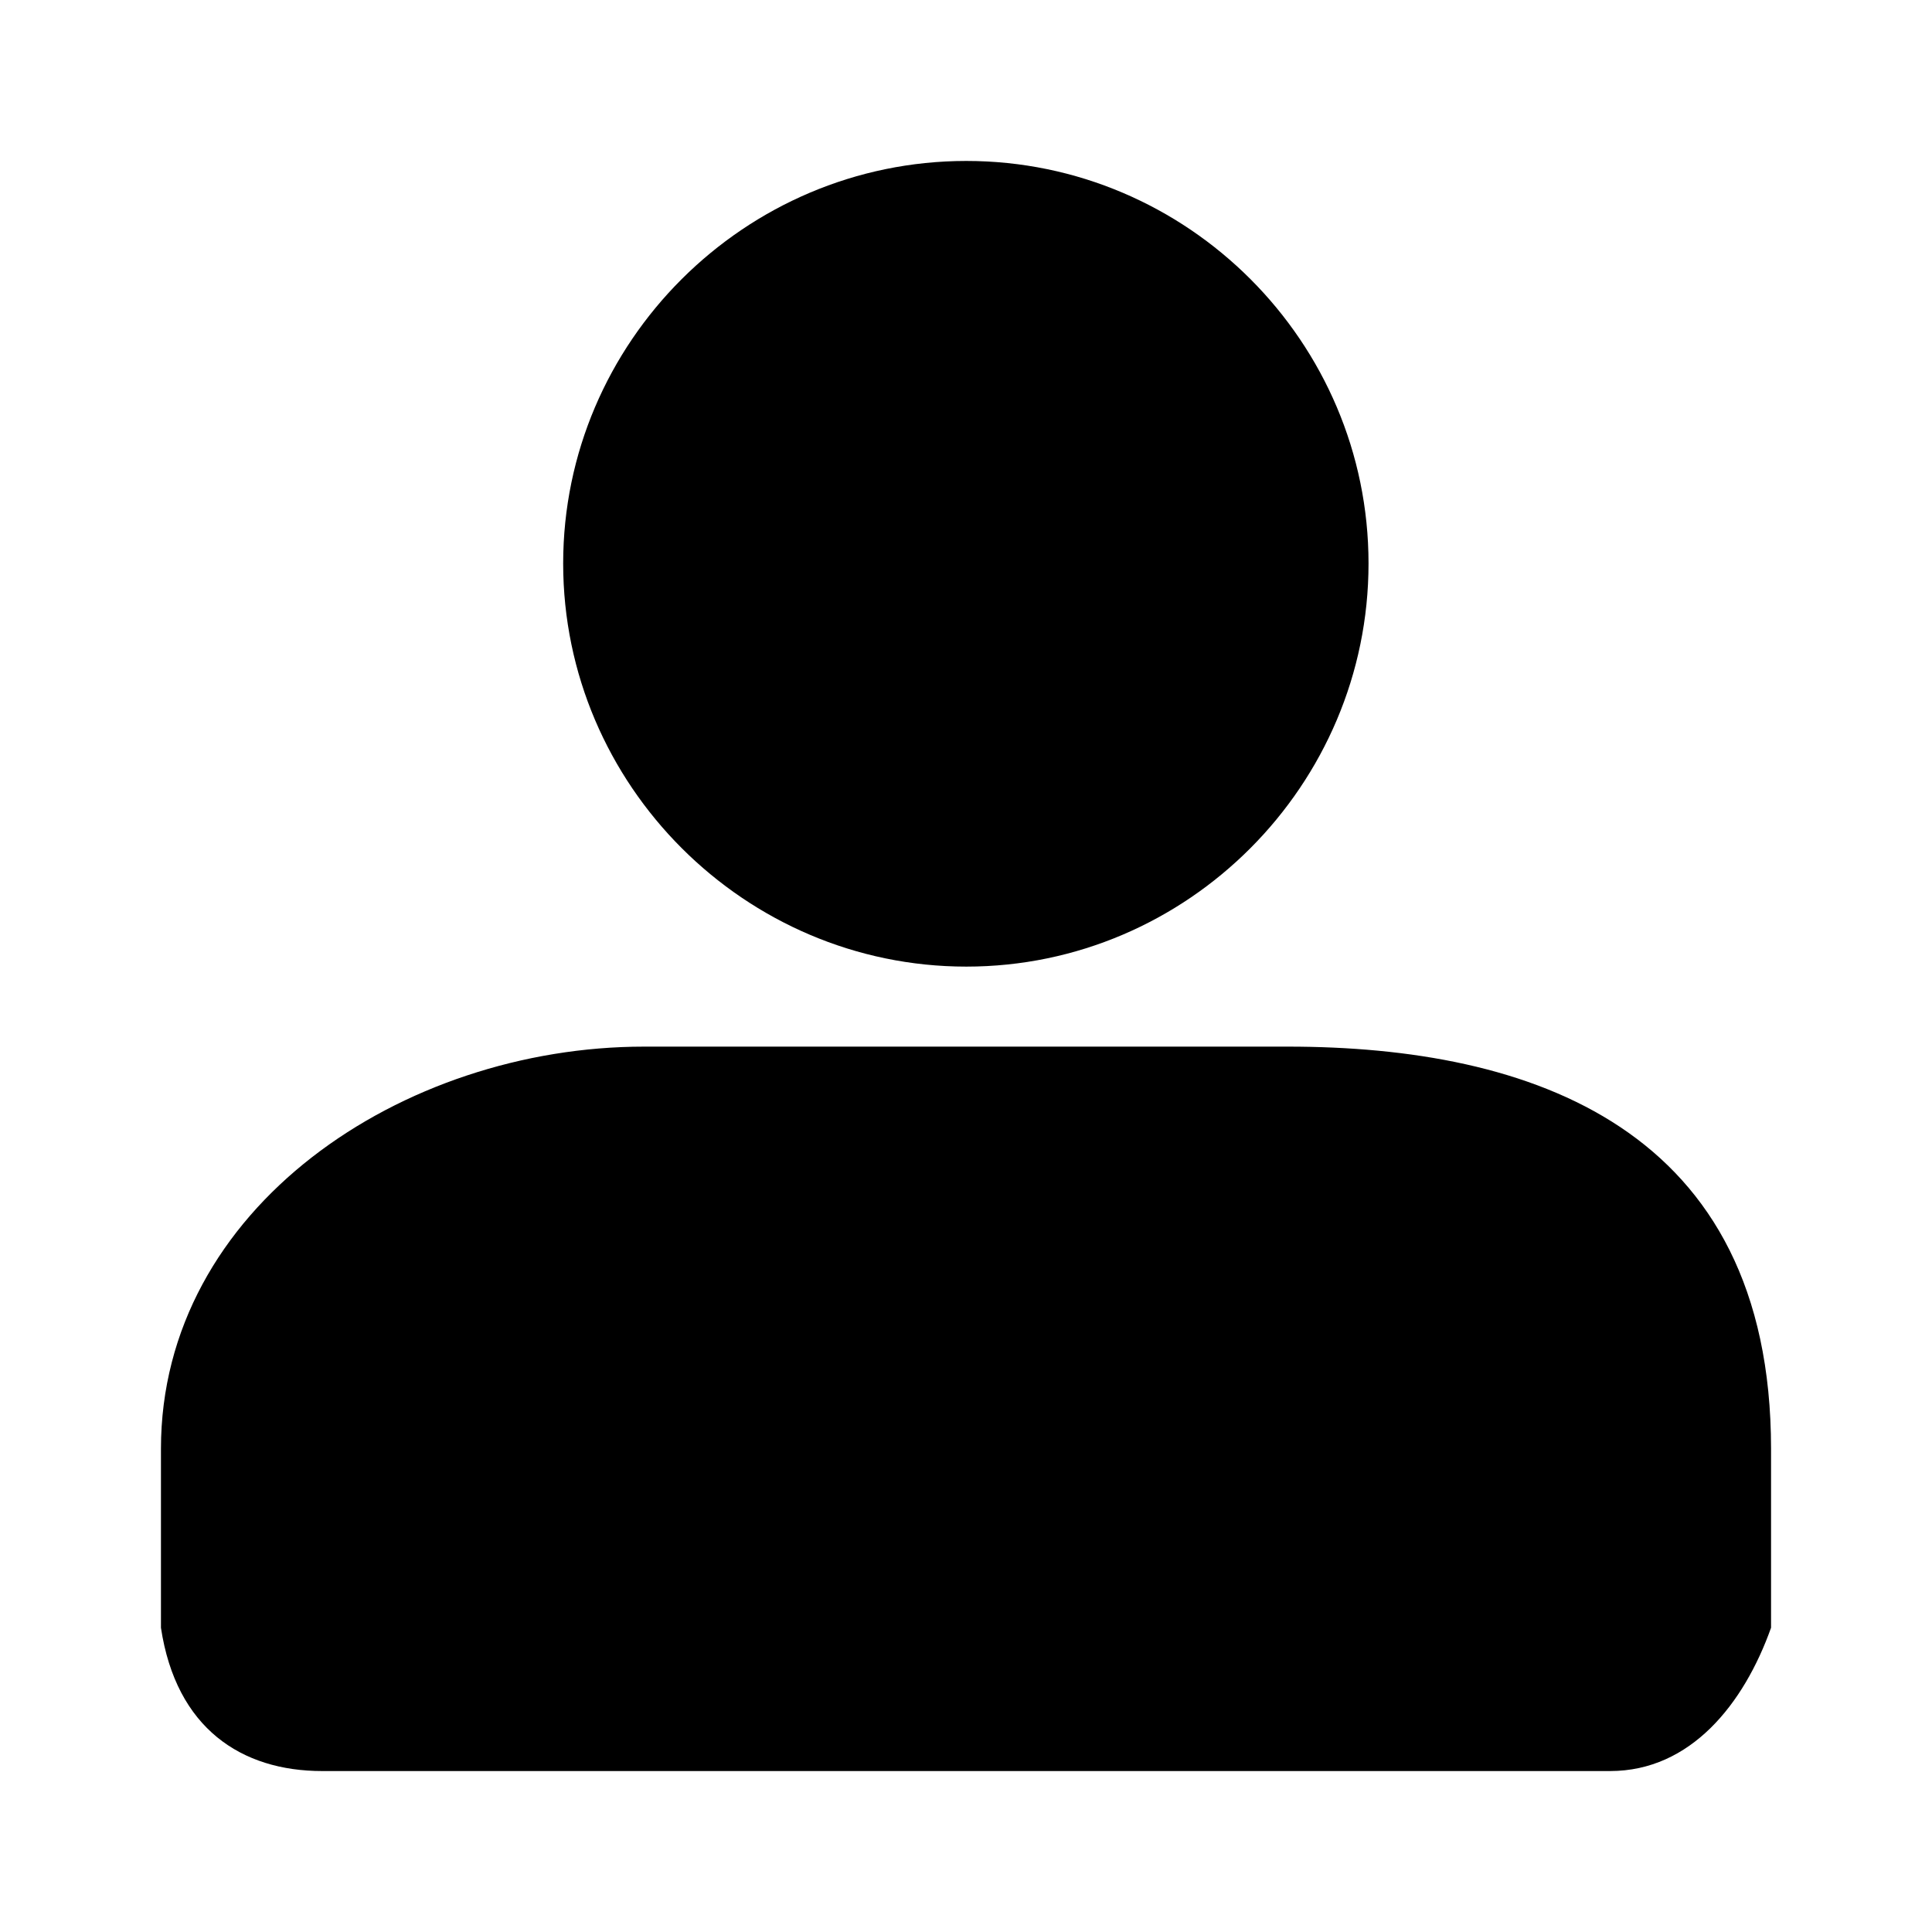
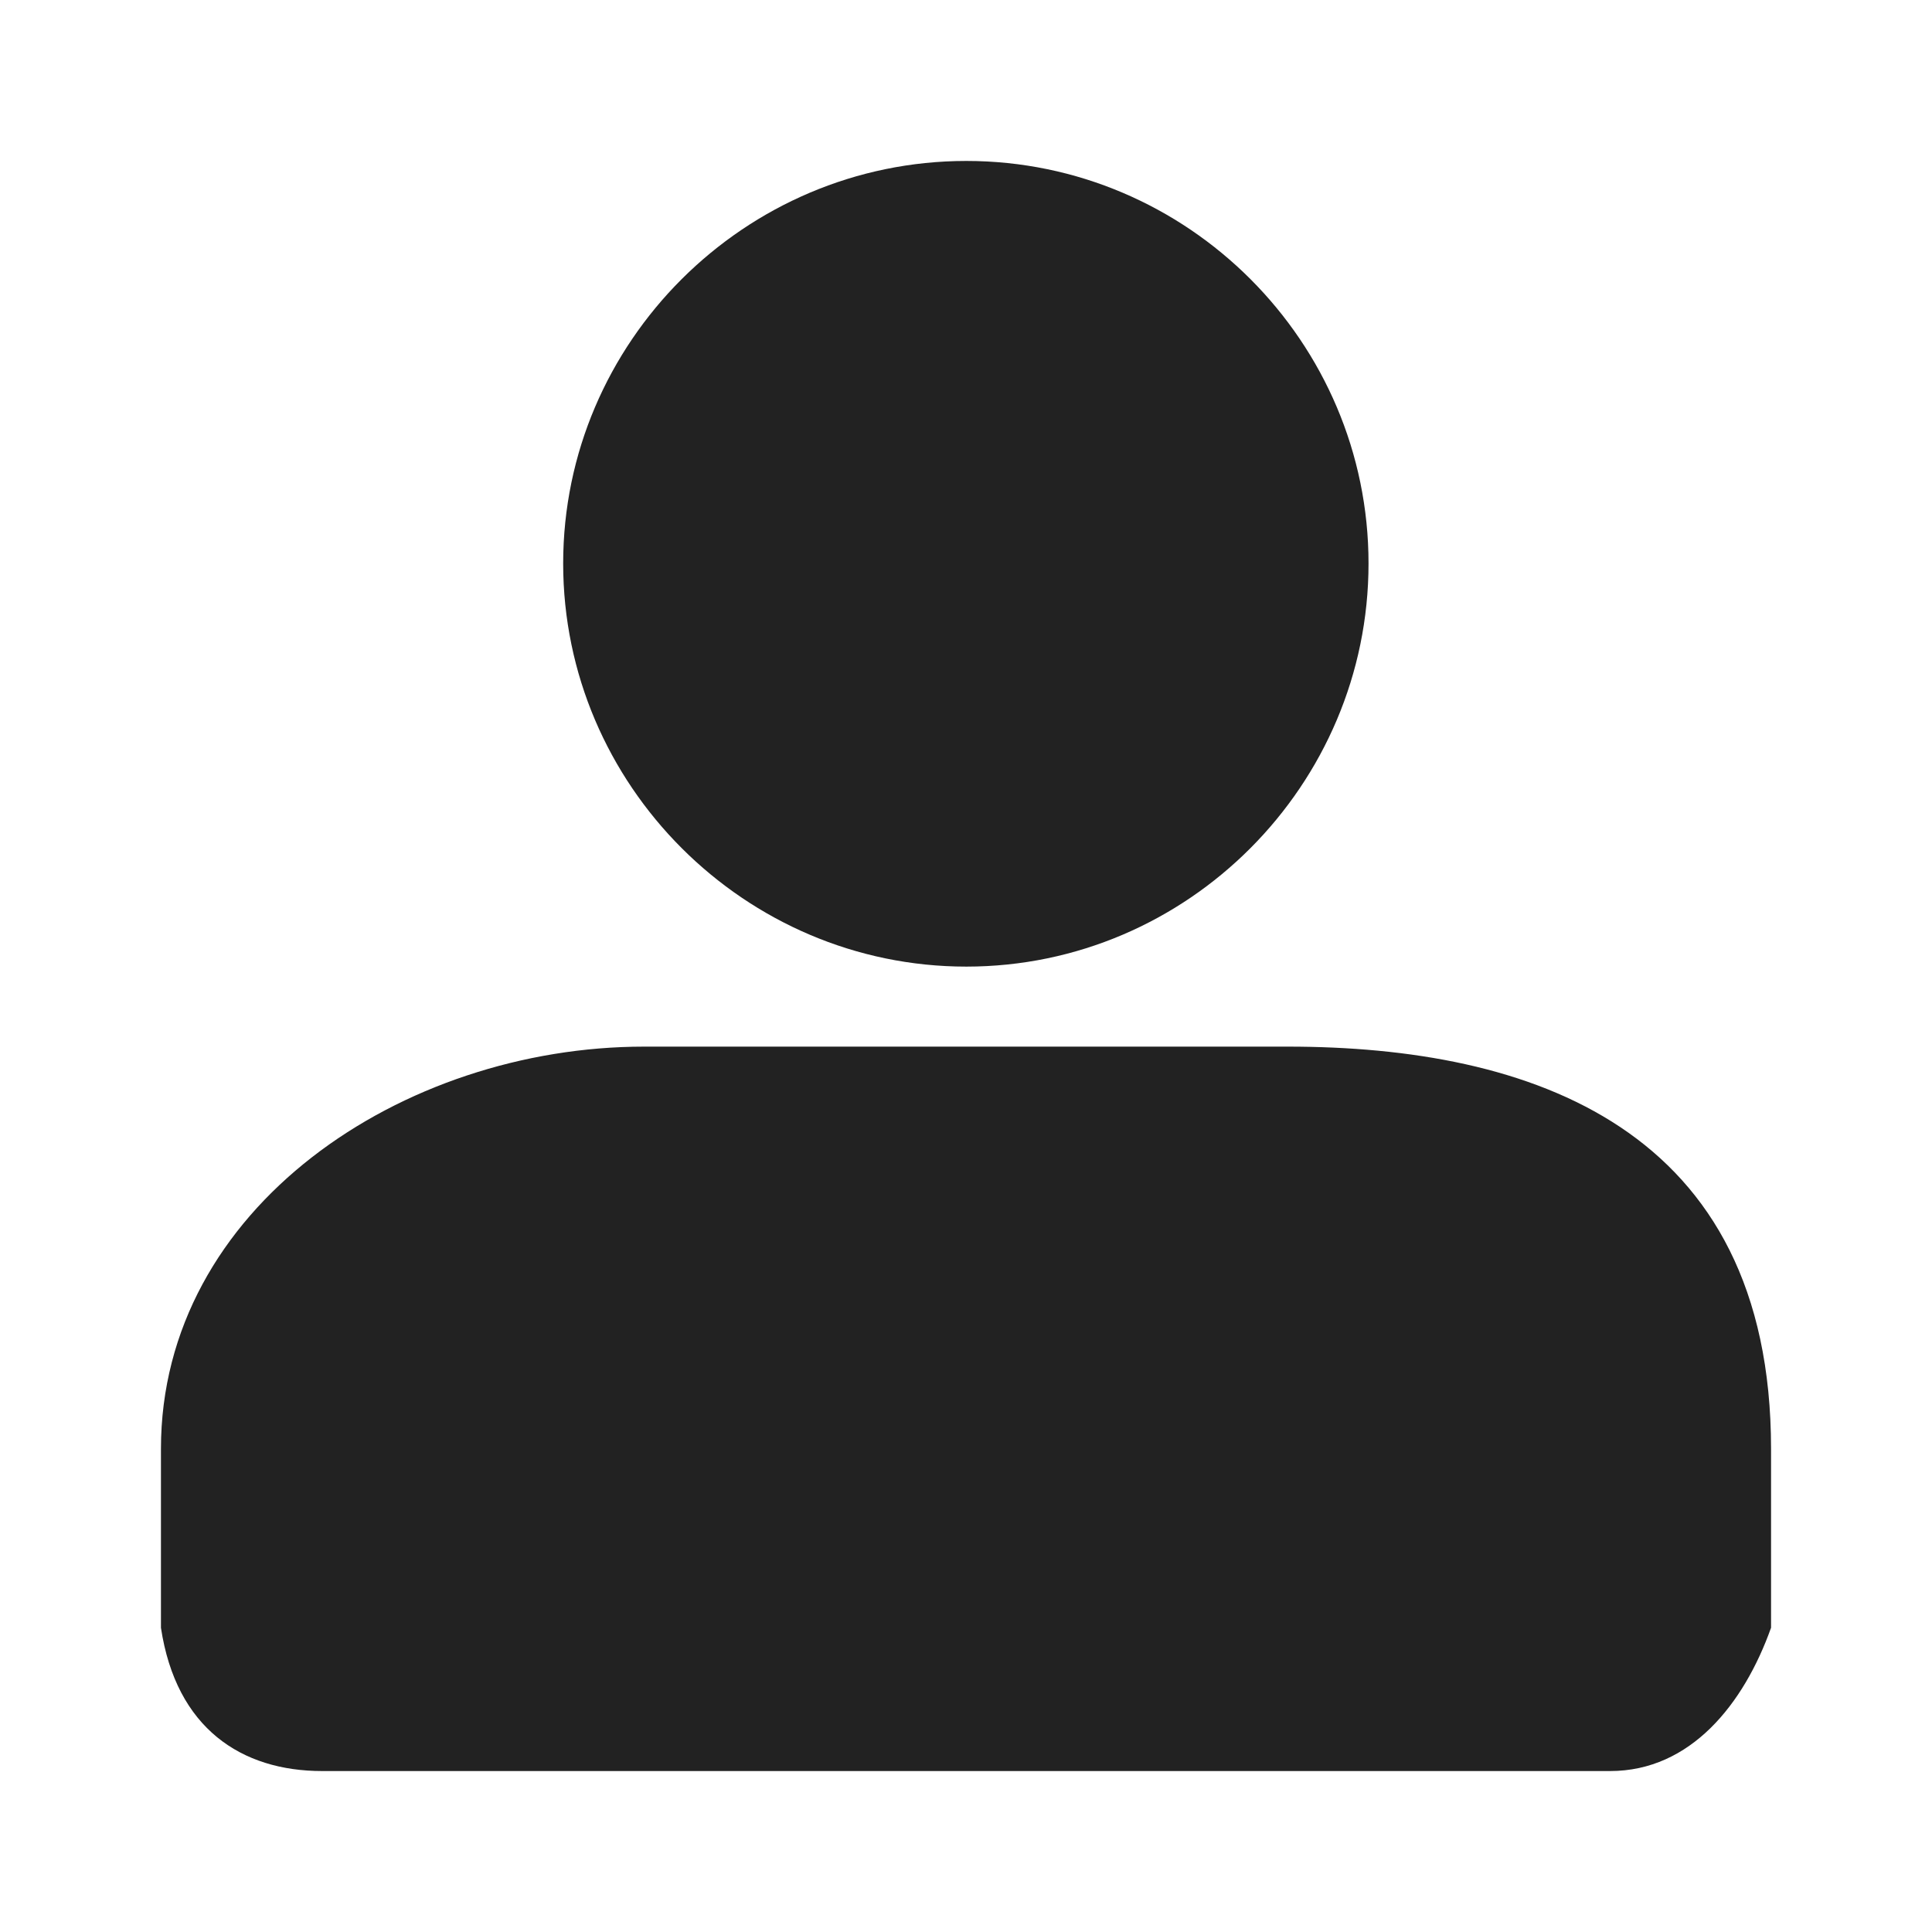
<svg xmlns="http://www.w3.org/2000/svg" height="24" id="svg3171" version="1.1" viewBox="0 0 6.35 6.35" width="24">
-   <defs id="defs3165" />
  <g id="layer1">
-     <path d="m 3.176,0.529 c -0.728,0 -1.325,0.595 -1.325,1.323 0,0.728 0.597,1.325 1.325,1.325 0.728,0 1.322,-0.597 1.322,-1.325 0,-0.728 -0.594,-1.323 -1.322,-1.323 z M 2.117,3.44 c -0.794,0 -1.588,0.529 -1.588,1.322 V 5.35 c 0.05,0.331 0.265,0.471 0.53,0.471 H 5.292 C 5.557,5.821 5.732,5.6 5.821,5.35 V 4.762 C 5.821,3.704 5.028,3.44 4.233,3.44 Z" id="path1826" style="color:#000000;font-style:normal;font-variant:normal;font-weight:normal;font-stretch:normal;font-size:medium;line-height:normal;font-family:sans-serif;font-variant-ligatures:normal;font-variant-position:normal;font-variant-caps:normal;font-variant-numeric:normal;font-variant-alternates:normal;font-variant-east-asian:normal;font-feature-settings:normal;font-variation-settings:normal;text-indent:0;text-align:start;text-decoration:none;text-decoration-line:none;text-decoration-style:solid;text-decoration-color:#000000;letter-spacing:normal;word-spacing:normal;text-transform:none;writing-mode:lr-tb;direction:ltr;text-orientation:mixed;dominant-baseline:auto;baseline-shift:baseline;text-anchor:start;white-space:normal;shape-padding:0;shape-margin:0;inline-size:0;clip-rule:nonzero;display:inline;overflow:visible;visibility:visible;opacity:1;isolation:auto;mix-blend-mode:normal;color-interpolation:sRGB;color-interpolation-filters:linearRGB;solid-color:#000000;solid-opacity:1;vector-effect:none;fill:#000000;fill-opacity:1;fill-rule:nonzero;stroke:none;stroke-width:0.529;stroke-linecap:round;stroke-linejoin:round;stroke-miterlimit:4;stroke-dasharray:none;stroke-dashoffset:0;stroke-opacity:1;color-rendering:auto;image-rendering:auto;shape-rendering:auto;text-rendering:auto;enable-background:accumulate;stop-color:#000000;stop-opacity:1" />
+     <path d="m 3.176,0.529 c -0.728,0 -1.325,0.595 -1.325,1.323 0,0.728 0.597,1.325 1.325,1.325 0.728,0 1.322,-0.597 1.322,-1.325 0,-0.728 -0.594,-1.323 -1.322,-1.323 z M 2.117,3.44 c -0.794,0 -1.588,0.529 -1.588,1.322 V 5.35 c 0.05,0.331 0.265,0.471 0.53,0.471 H 5.292 C 5.557,5.821 5.732,5.6 5.821,5.35 V 4.762 C 5.821,3.704 5.028,3.44 4.233,3.44 Z" id="path1826" style="color:#222222;font-style:normal;font-variant:normal;font-weight:normal;font-stretch:normal;font-size:medium;line-height:normal;font-family:sans-serif;font-variant-ligatures:normal;font-variant-position:normal;font-variant-caps:normal;font-variant-numeric:normal;font-variant-alternates:normal;font-variant-east-asian:normal;font-feature-settings:normal;font-variation-settings:normal;text-indent:0;text-align:start;text-decoration:none;text-decoration-line:none;text-decoration-style:solid;text-decoration-color:#222222;letter-spacing:normal;word-spacing:normal;text-transform:none;writing-mode:lr-tb;direction:ltr;text-orientation:mixed;dominant-baseline:auto;baseline-shift:baseline;text-anchor:start;white-space:normal;shape-padding:0;shape-margin:0;inline-size:0;clip-rule:nonzero;display:inline;overflow:visible;visibility:visible;opacity:1;isolation:auto;mix-blend-mode:normal;color-interpolation:sRGB;color-interpolation-filters:linearRGB;solid-color:#000000;solid-opacity:1;vector-effect:none;fill:#222222;fill-opacity:1;fill-rule:nonzero;stroke:none;stroke-width:0.529;stroke-linecap:round;stroke-linejoin:round;stroke-miterlimit:4;stroke-dasharray:none;stroke-dashoffset:0;stroke-opacity:1;color-rendering:auto;image-rendering:auto;shape-rendering:auto;text-rendering:auto;enable-background:accumulate;stop-color:#222222;stop-opacity:1" />
  </g>
</svg>
